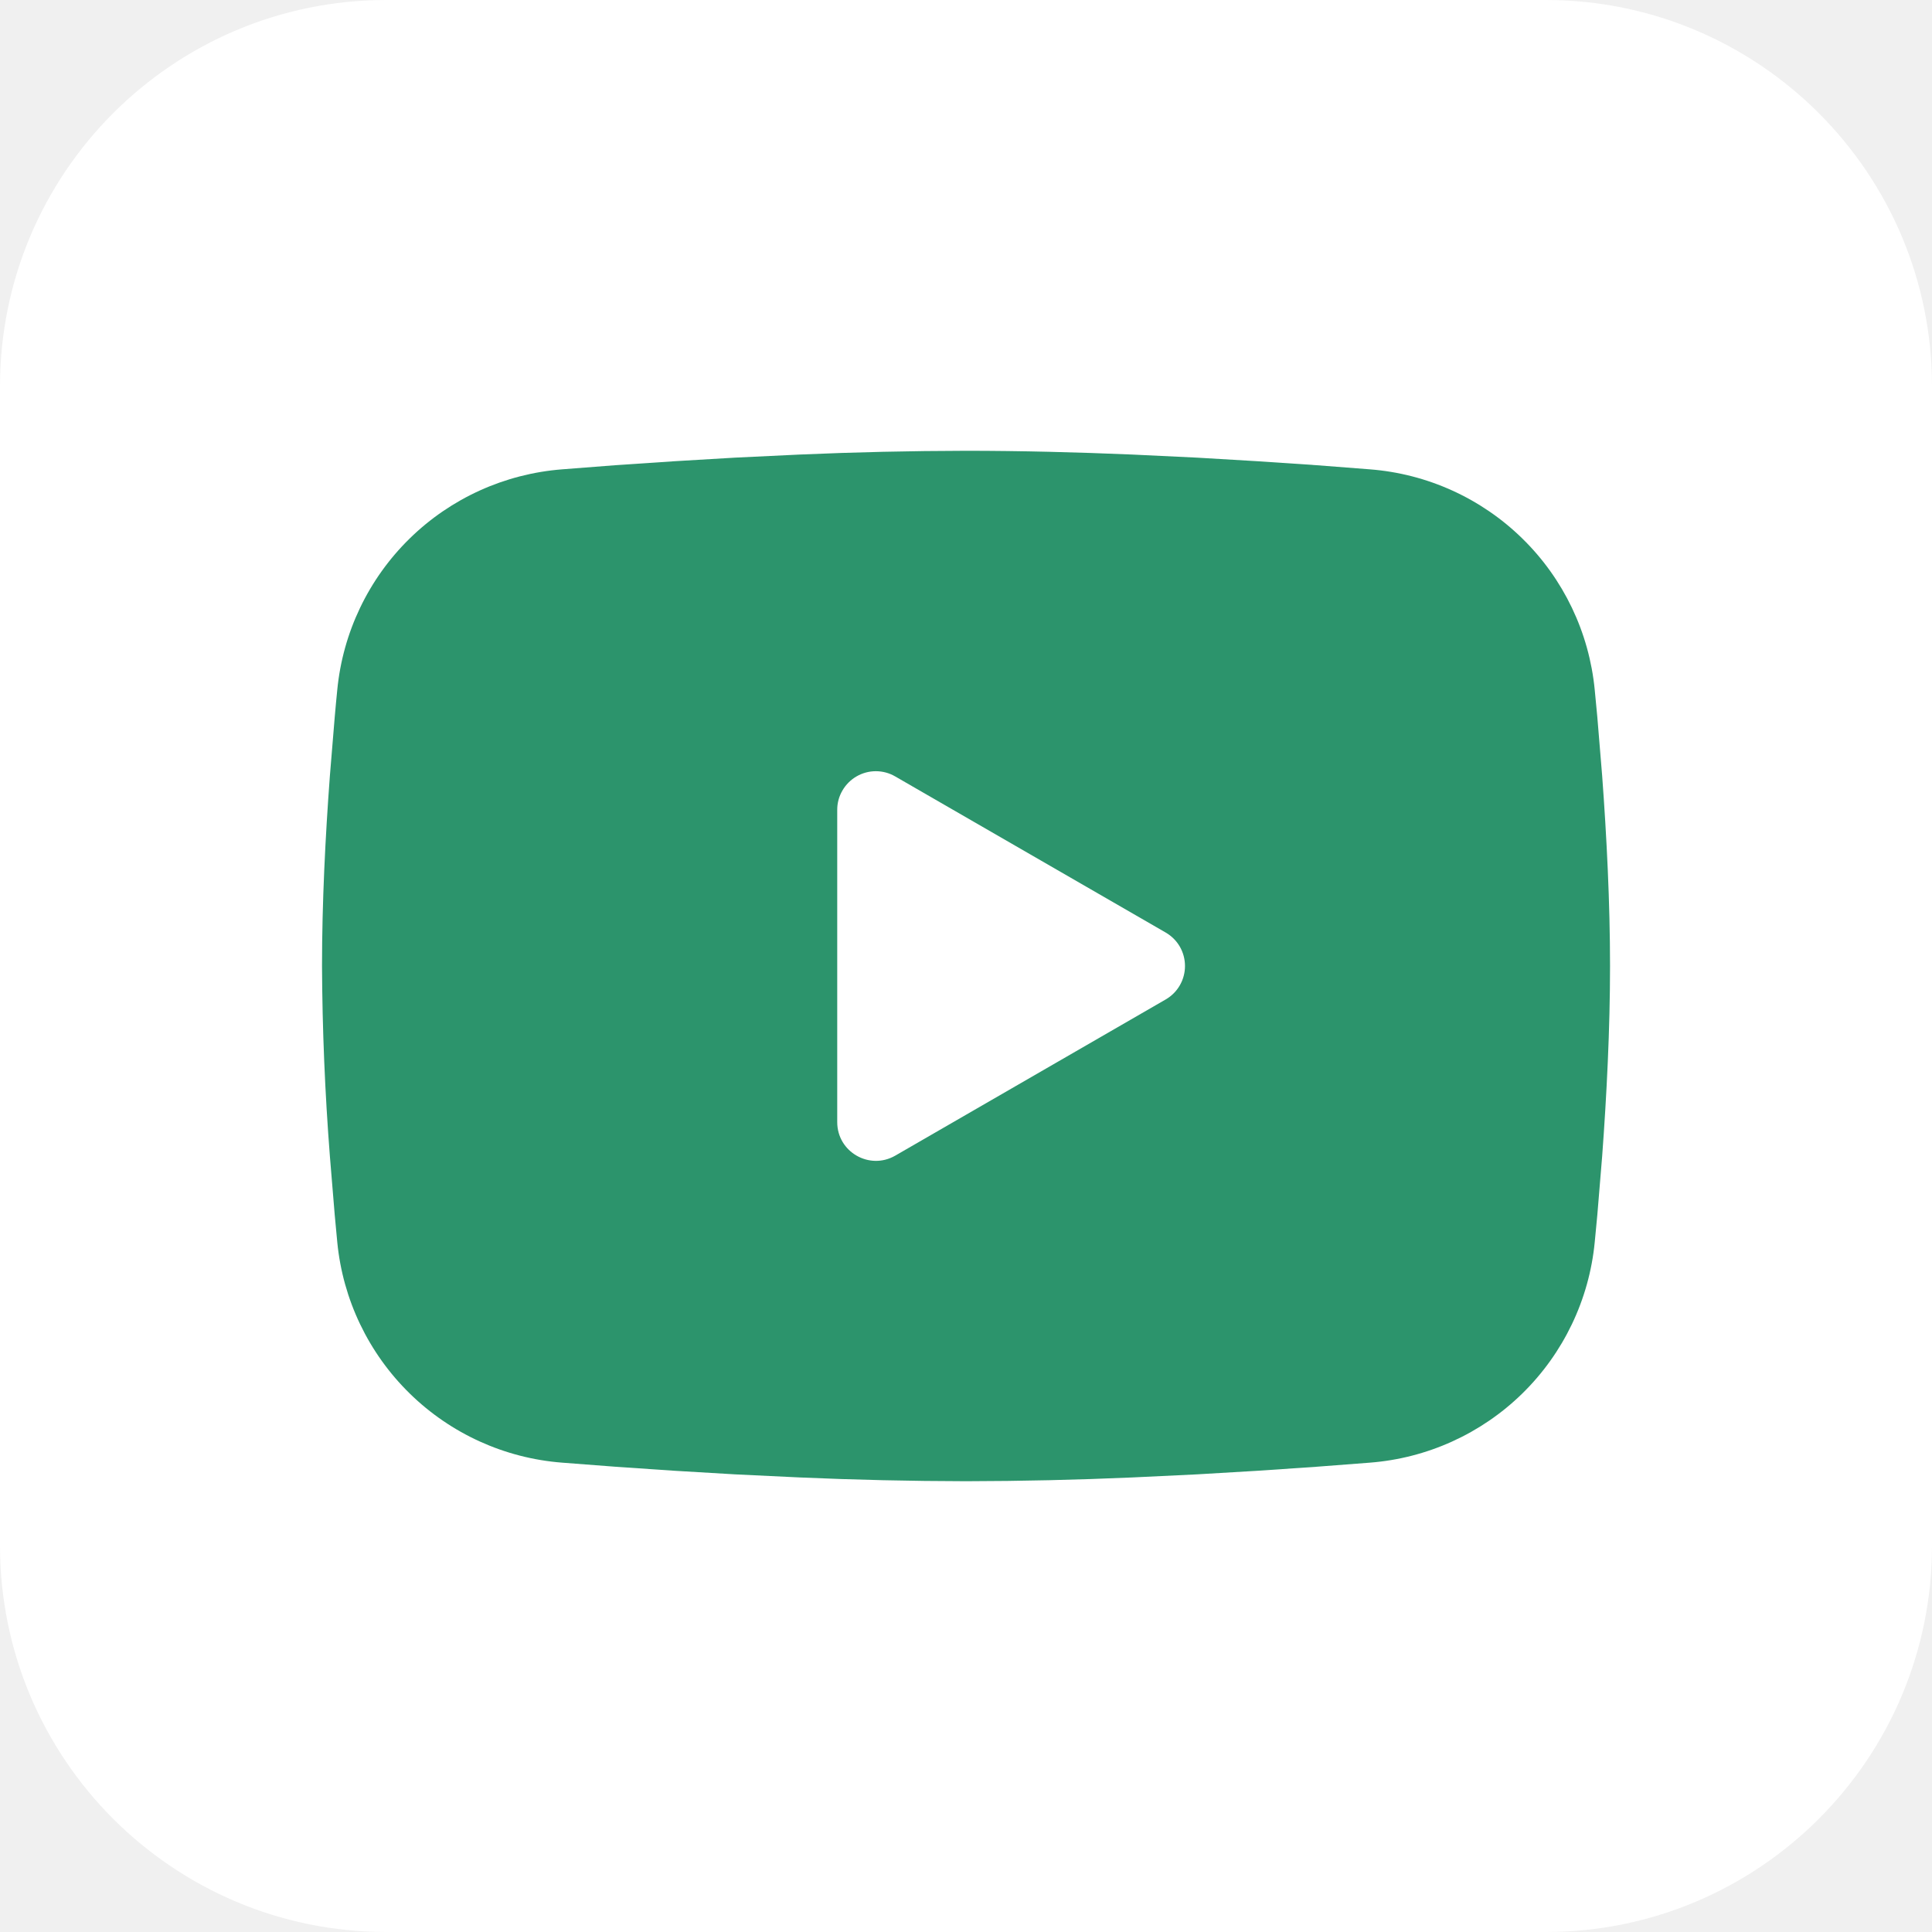
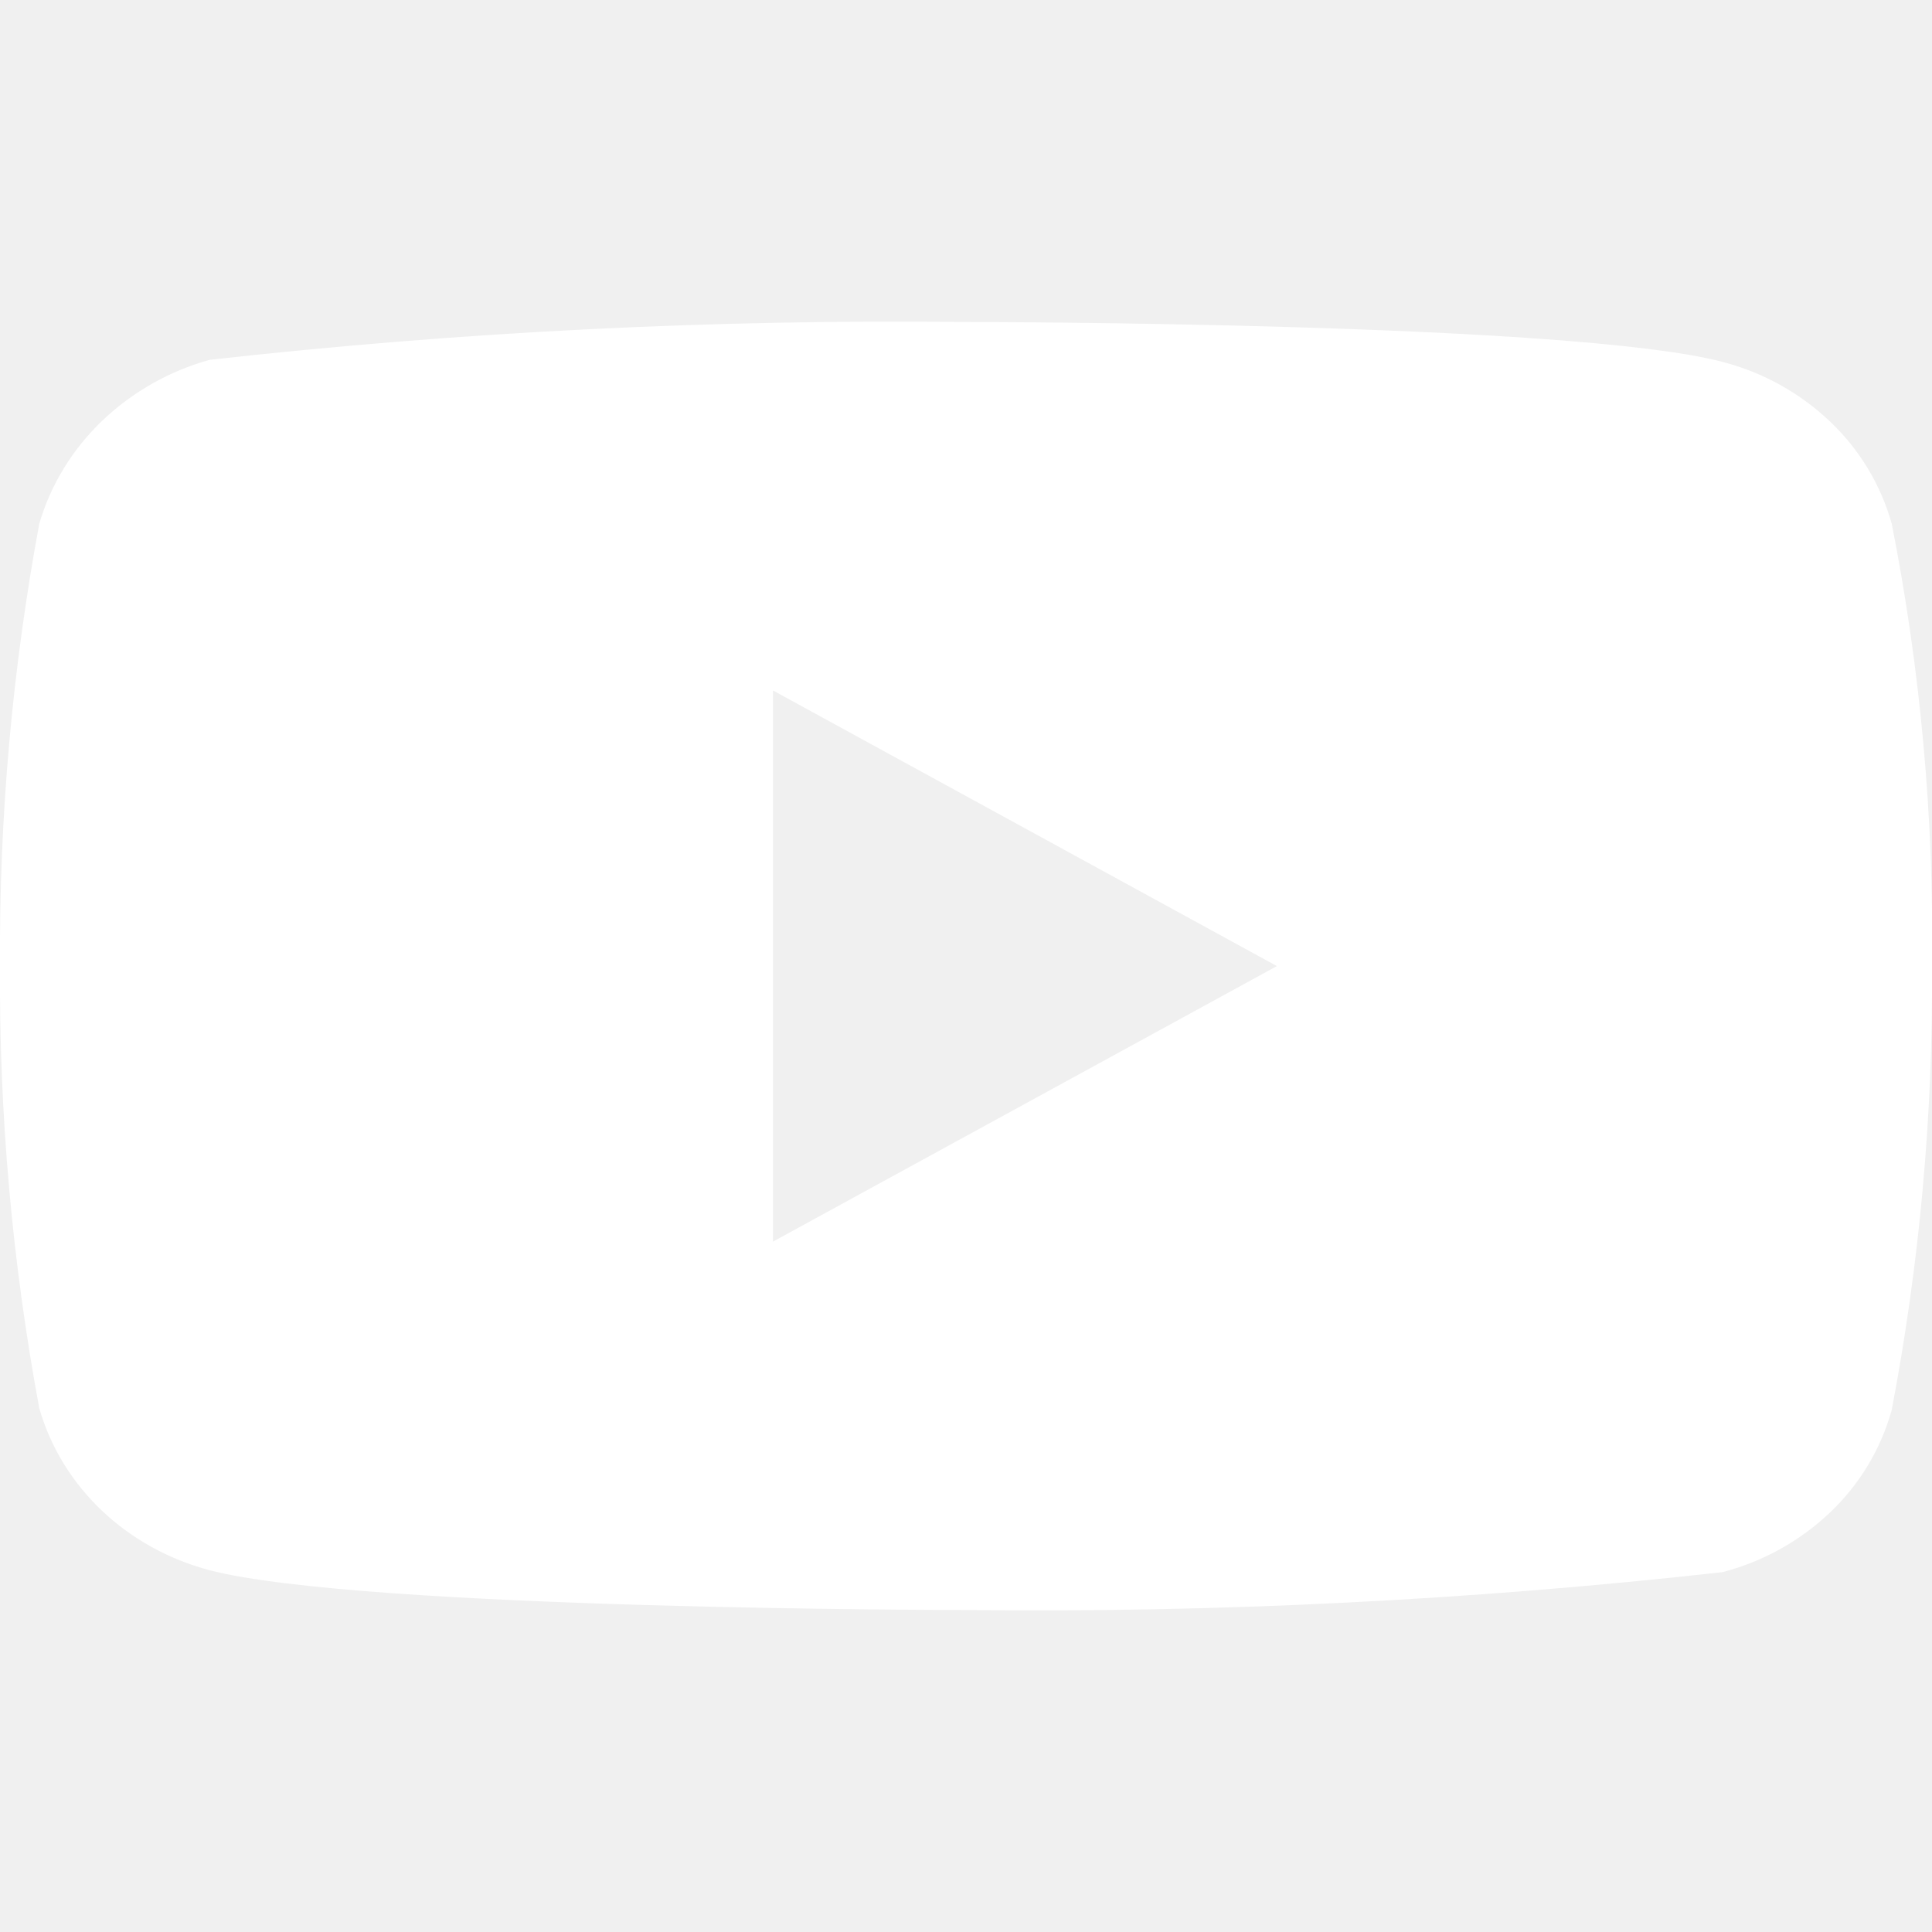
- <svg xmlns="http://www.w3.org/2000/svg" width="40" height="40" viewBox="0 0 40 40" fill="none">
-   <rect width="40" height="40" rx="8" fill="white" />
-   <path fill-rule="evenodd" clip-rule="evenodd" d="M20 9.333C21.14 9.333 22.309 9.363 23.443 9.411L24.782 9.475L26.063 9.551L27.263 9.632L28.359 9.717C29.548 9.808 30.668 10.316 31.52 11.151C32.372 11.985 32.902 13.094 33.017 14.281L33.071 14.848L33.171 16.061C33.264 17.319 33.334 18.689 33.334 20C33.334 21.311 33.264 22.681 33.171 23.939L33.071 25.152C33.053 25.347 33.036 25.535 33.017 25.719C32.902 26.906 32.371 28.015 31.519 28.85C30.667 29.684 29.547 30.192 28.358 30.283L27.264 30.367L26.064 30.449L24.782 30.525L23.443 30.589C22.296 30.639 21.148 30.665 20 30.667C18.852 30.665 17.704 30.639 16.558 30.589L15.219 30.525L13.938 30.449L12.738 30.367L11.642 30.283C10.452 30.192 9.333 29.684 8.481 28.849C7.629 28.014 7.098 26.906 6.983 25.719L6.93 25.152L6.83 23.939C6.728 22.628 6.673 21.314 6.667 20C6.667 18.689 6.736 17.319 6.83 16.061L6.93 14.848C6.947 14.653 6.964 14.465 6.983 14.281C7.098 13.094 7.628 11.986 8.48 11.151C9.332 10.316 10.451 9.809 11.64 9.717L12.735 9.632L13.935 9.551L15.217 9.475L16.556 9.411C17.703 9.361 18.852 9.335 20 9.333ZM17.334 16.767V23.233C17.334 23.849 18 24.233 18.534 23.927L24.134 20.693C24.255 20.623 24.357 20.522 24.427 20.4C24.497 20.279 24.534 20.14 24.534 20C24.534 19.859 24.497 19.721 24.427 19.599C24.357 19.478 24.255 19.377 24.134 19.307L18.534 16.075C18.412 16.004 18.274 15.967 18.133 15.967C17.993 15.967 17.855 16.004 17.733 16.075C17.612 16.145 17.511 16.246 17.441 16.368C17.37 16.489 17.333 16.627 17.334 16.768V16.767Z" fill="#2C946C" />
+ <svg xmlns="http://www.w3.org/2000/svg" width="64" height="64" viewBox="0 0 64 64" fill="none">
+   <mask id="mask0_378_671" style="mask-type:luminance" maskUnits="userSpaceOnUse" x="0" y="0" width="64" height="64">
+     <path d="M0 0H64V64H0V0Z" fill="white" />
+   </mask>
+   <g mask="url(#mask0_378_671)">
+     <path d="M62.667 17.352C62.304 16.059 61.598 14.889 60.624 13.965C59.622 13.013 58.394 12.332 57.056 11.987C52.048 10.667 31.984 10.667 31.984 10.667C23.62 10.572 15.257 10.99 6.944 11.92C5.606 12.291 4.38 12.987 3.376 13.947C2.389 14.896 1.675 16.067 1.301 17.349C0.405 22.181 -0.031 27.086 5.89079e-05 32C-0.032 36.909 0.403 41.813 1.301 46.651C1.667 47.928 2.379 49.093 3.368 50.035C4.357 50.976 5.589 51.656 6.944 52.016C12.019 53.333 31.984 53.333 31.984 53.333C40.359 53.429 48.732 53.01 57.056 52.08C58.394 51.734 59.622 51.053 60.624 50.101C61.598 49.178 62.303 48.007 62.664 46.715C63.584 41.885 64.032 36.978 64 32.061C64.069 27.124 63.622 22.196 62.667 17.352ZM25.605 41.131V22.872L42.299 32.003L25.605 41.131Z" fill="white" />
+   </g>
</svg>
